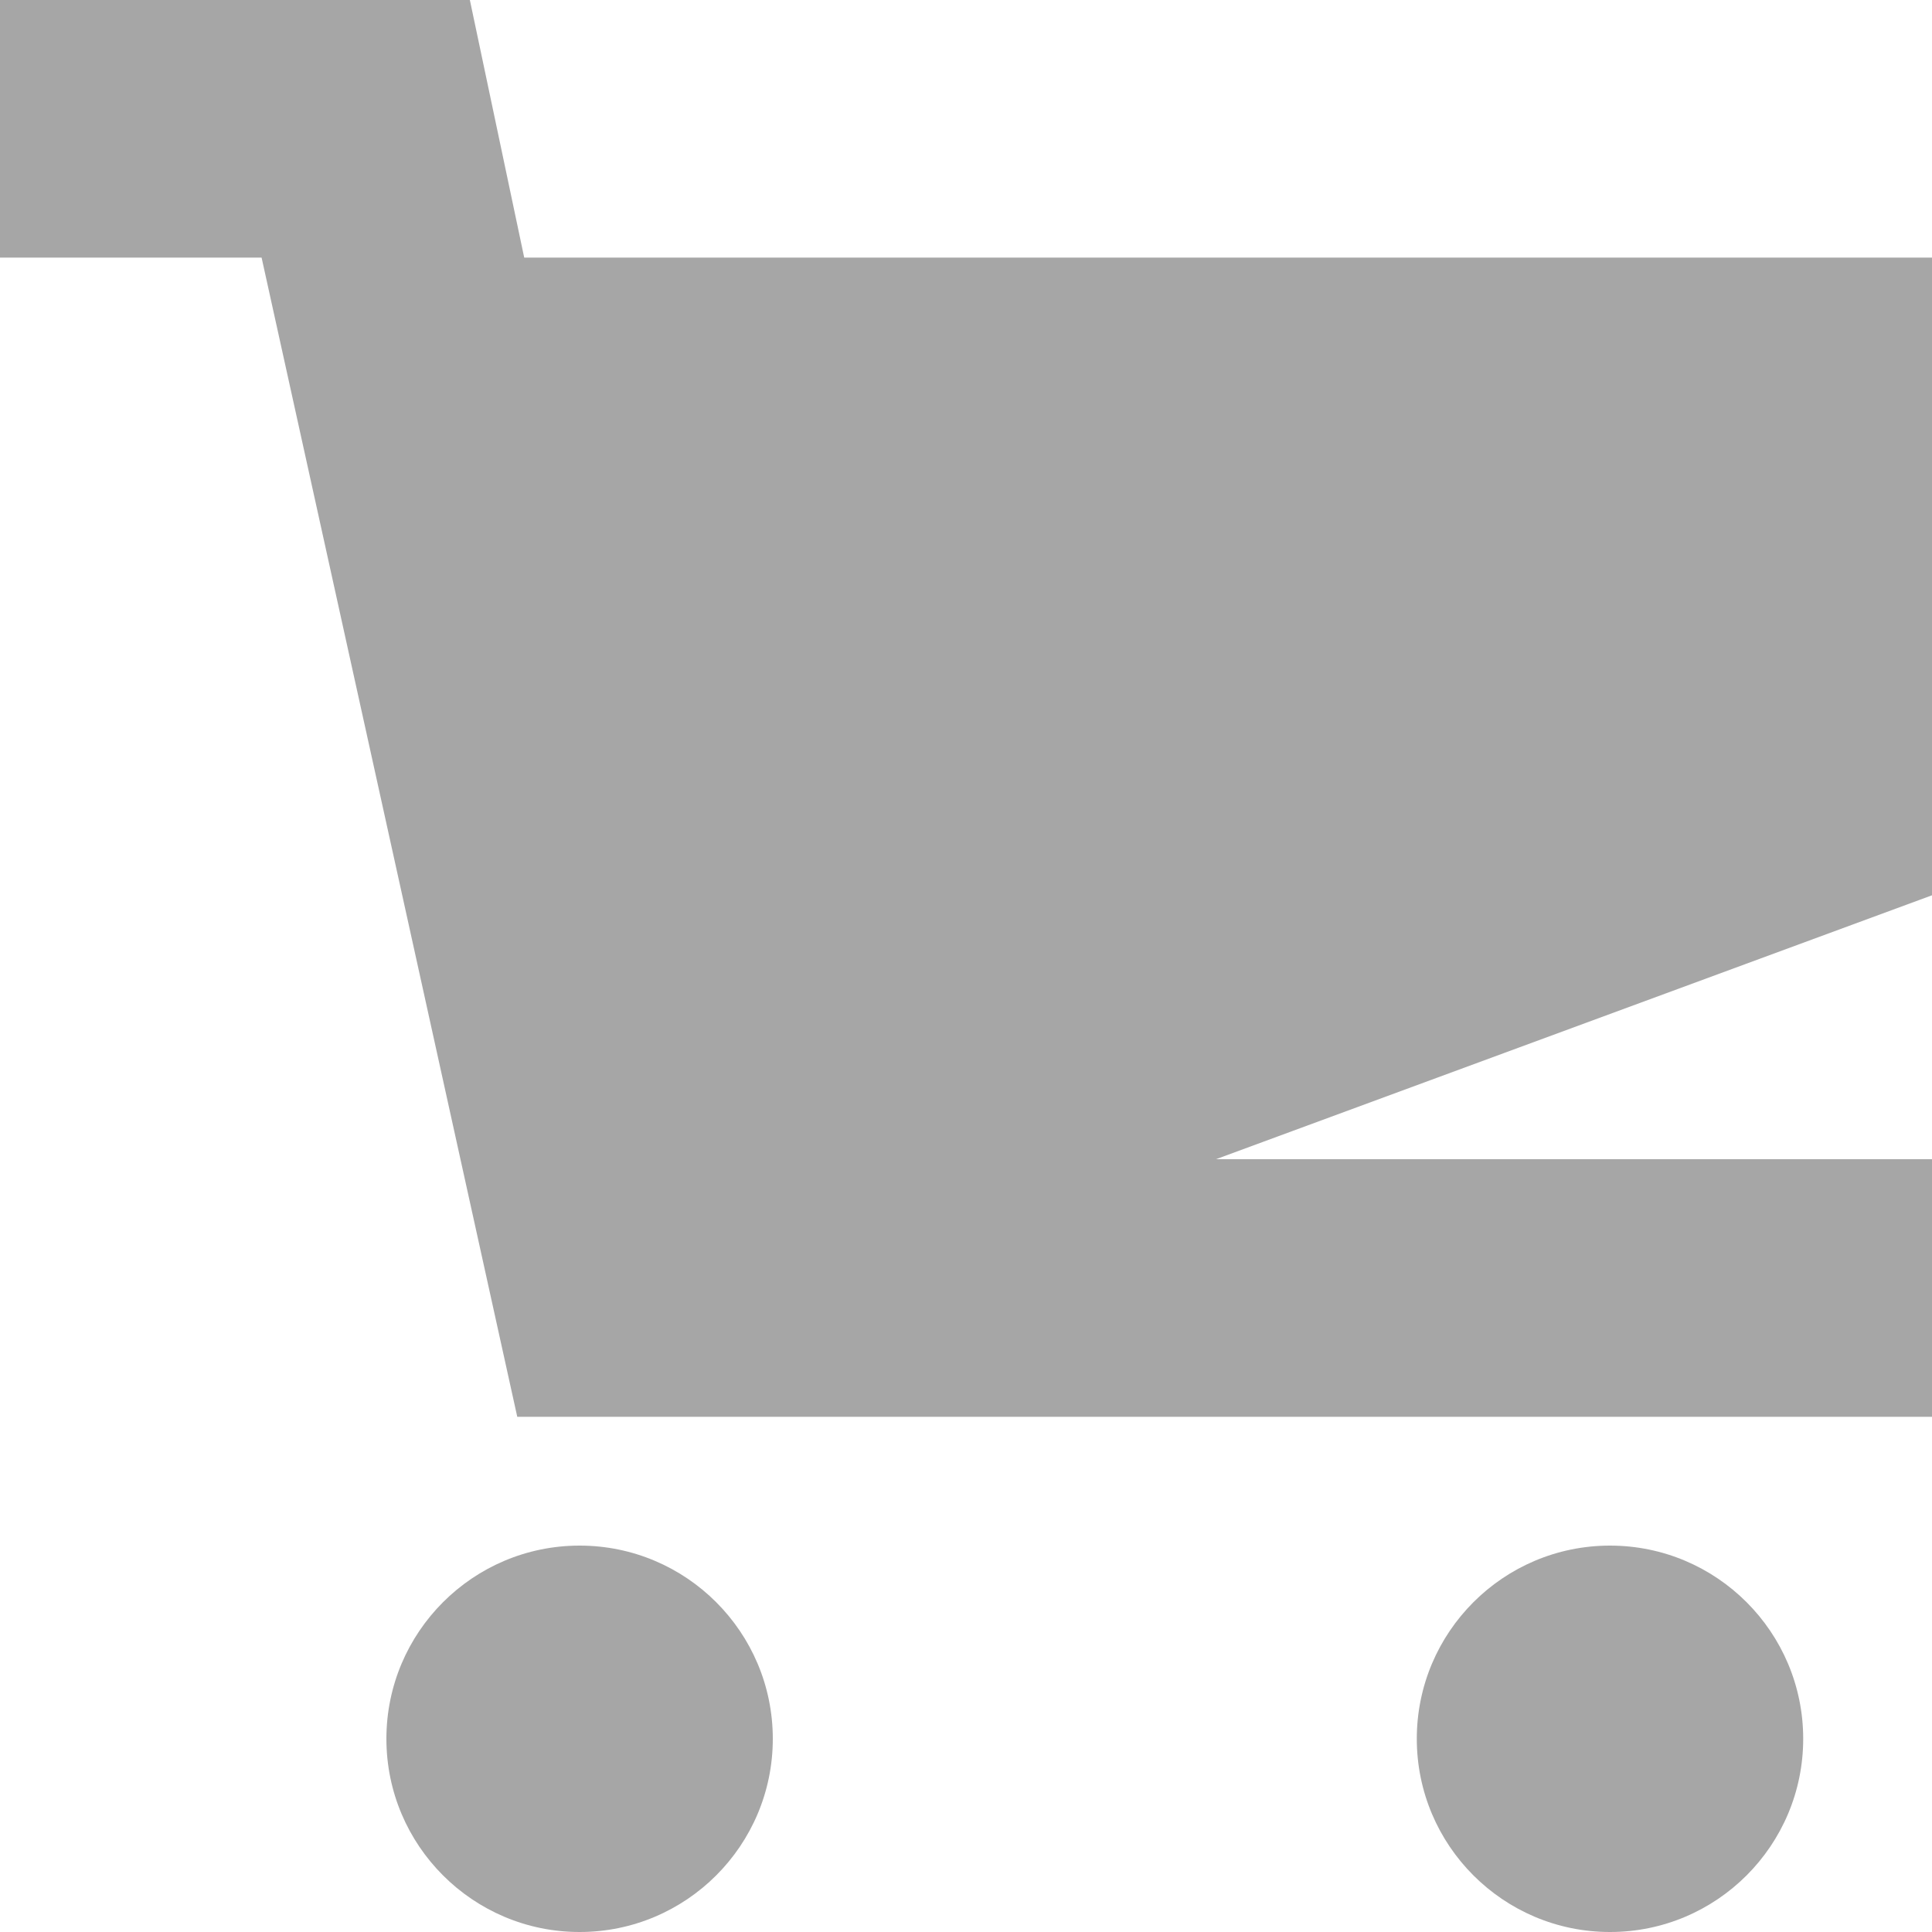
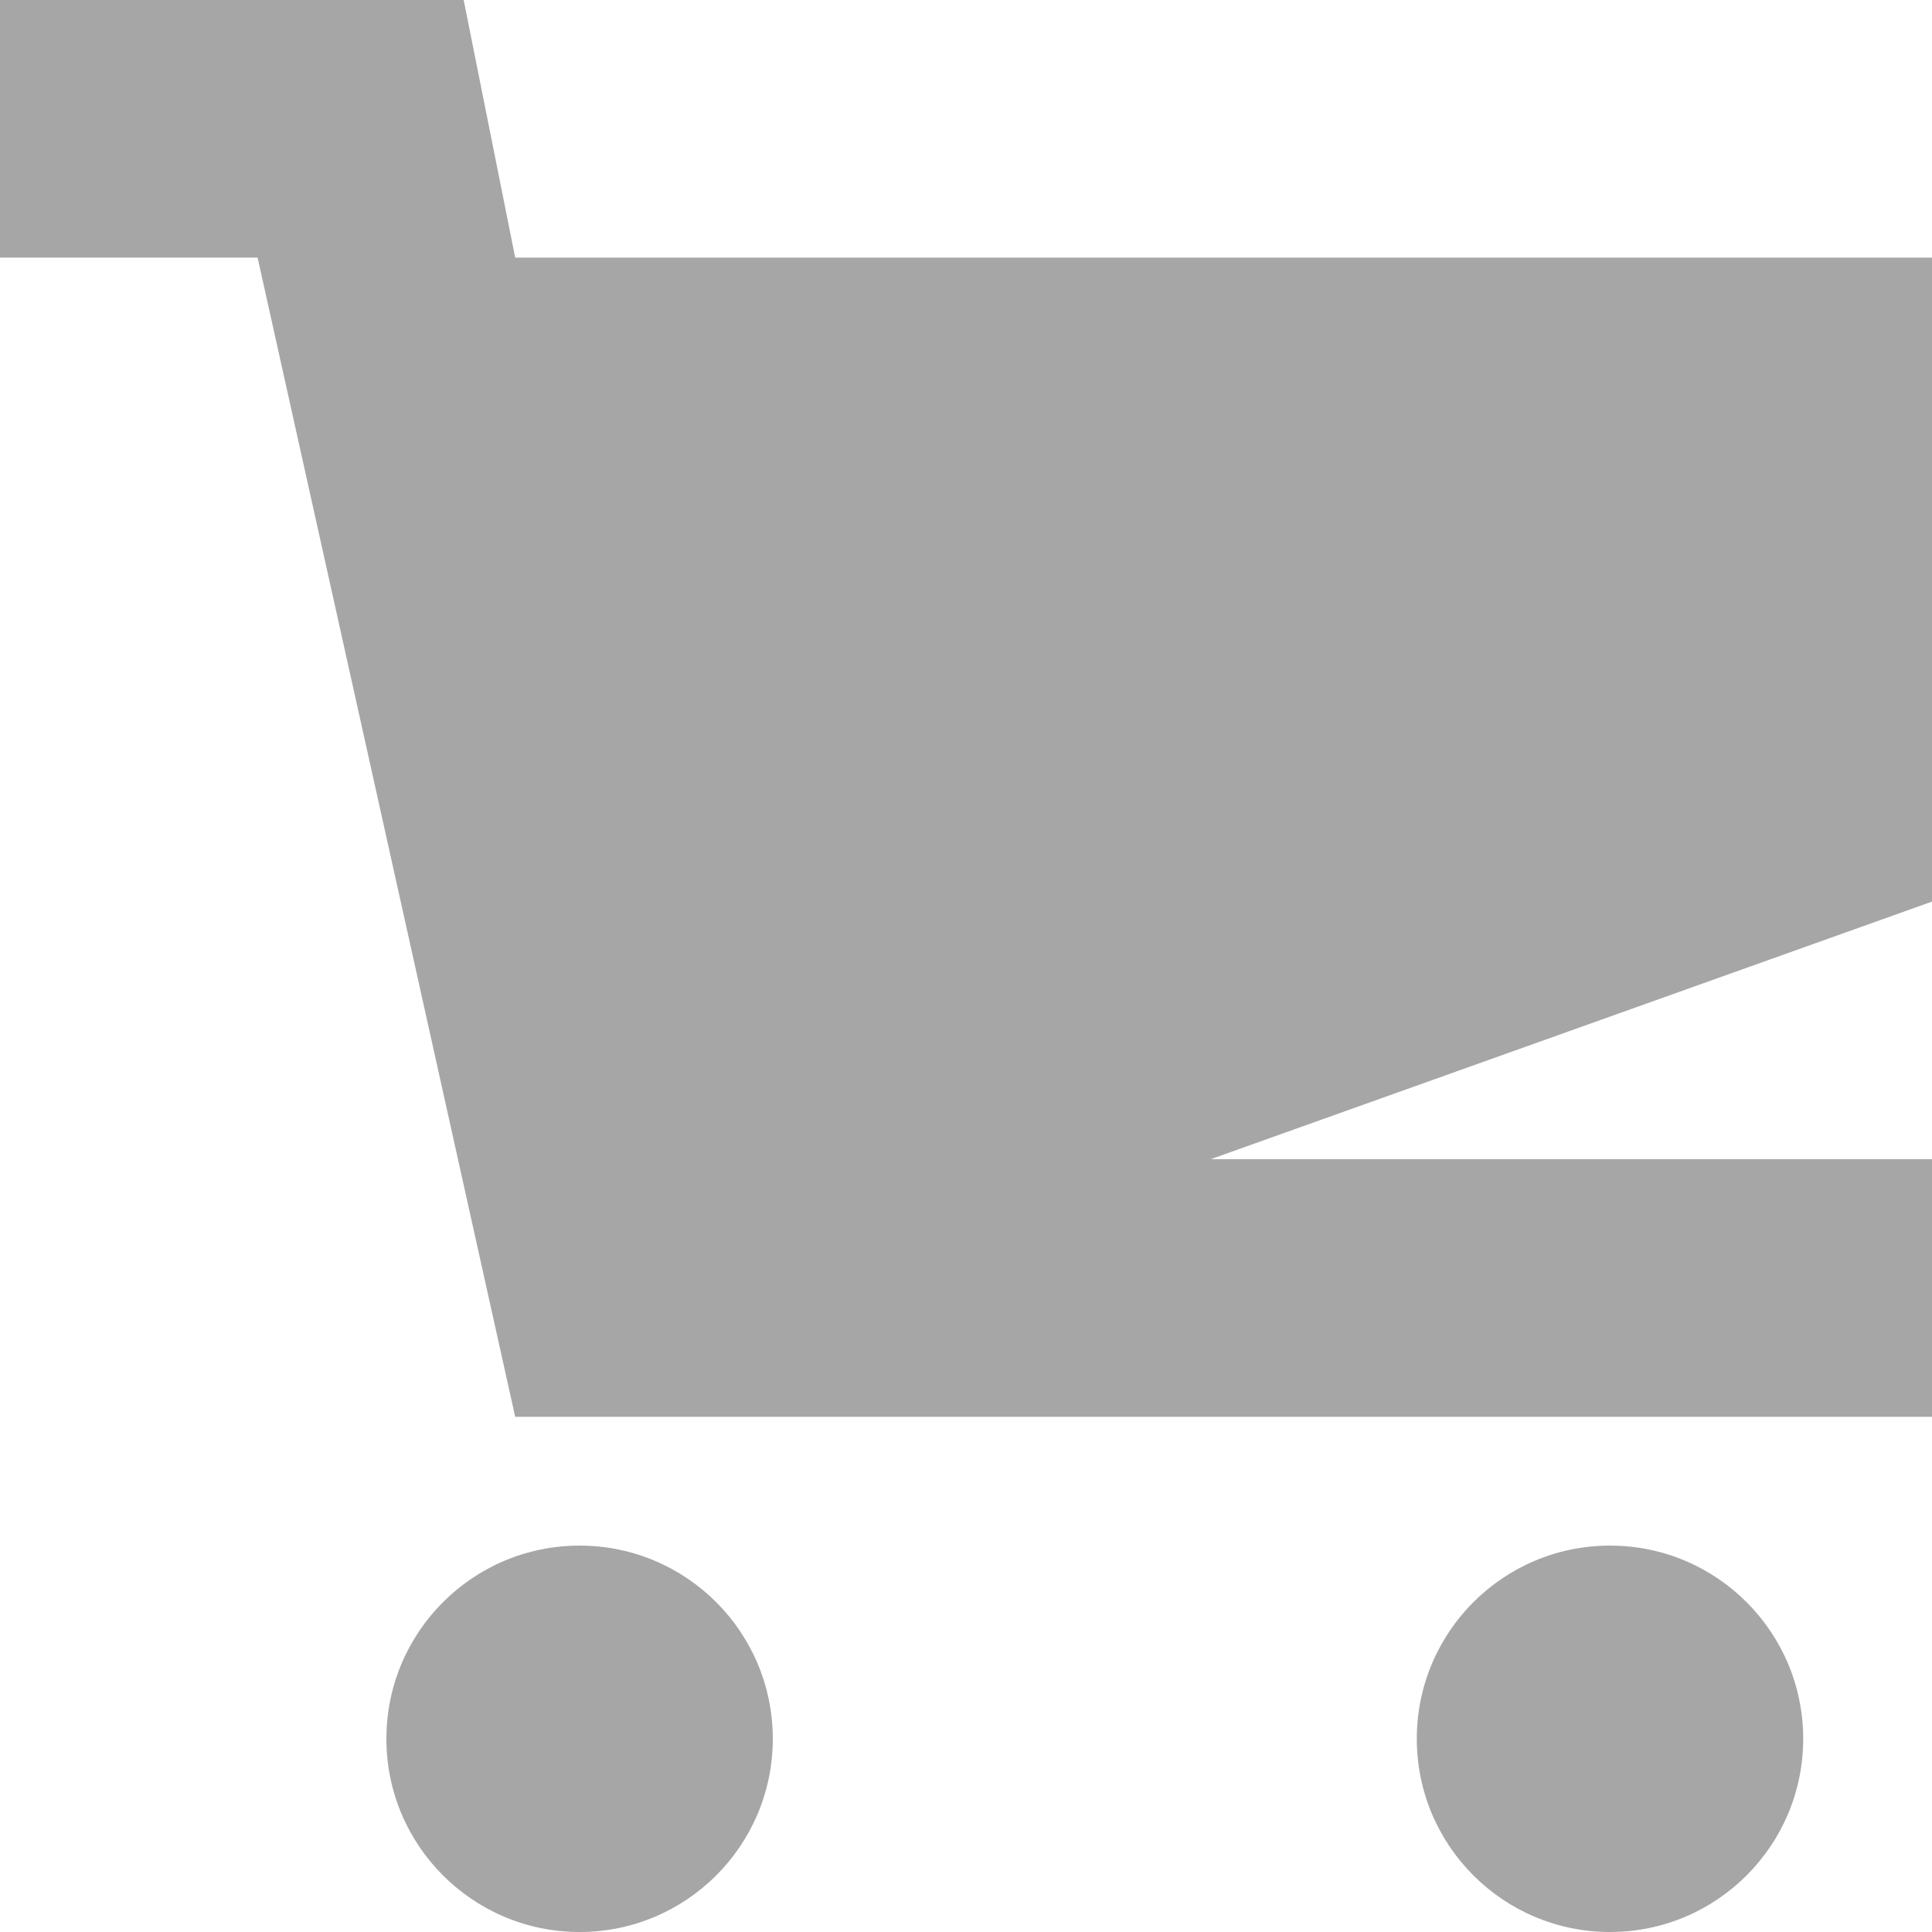
- <svg xmlns="http://www.w3.org/2000/svg" width="15" height="15" viewBox="0 0 15 15" fill="none">
-   <path d="M4.5 15C5.328 15 6 14.328 6 13.5C6 12.672 5.328 12 4.5 12C3.672 12 3 12.672 3 13.5C3 14.328 3.672 15 4.5 15Z" fill="#A6A6A6" />
-   <path d="M12.5 15C13.328 15 14 14.328 14 13.5C14 12.672 13.328 12 12.5 12C11.672 12 11 12.672 11 13.5C11 14.328 11.672 15 12.5 15Z" fill="#A6A6A6" />
-   <path d="M15 2H4.07L3.648 0H0V2H2.031L4.016 11H15V9H9.441L15 6.951V2Z" fill="#A6A6A6" />
+ <svg xmlns="http://www.w3.org/2000/svg" width="15" height="15" fill="none">
+   <path d="M4.5 15a1.5 1.5 0 100-3 1.5 1.5 0 000 3zM12.5 15a1.5 1.5 0 100-3 1.5 1.5 0 000 3zM15 2H4l-.4-2H0v2h2l2 9h11V9H9.4L15 7V2z" fill="#A6A6A6" />
</svg>
